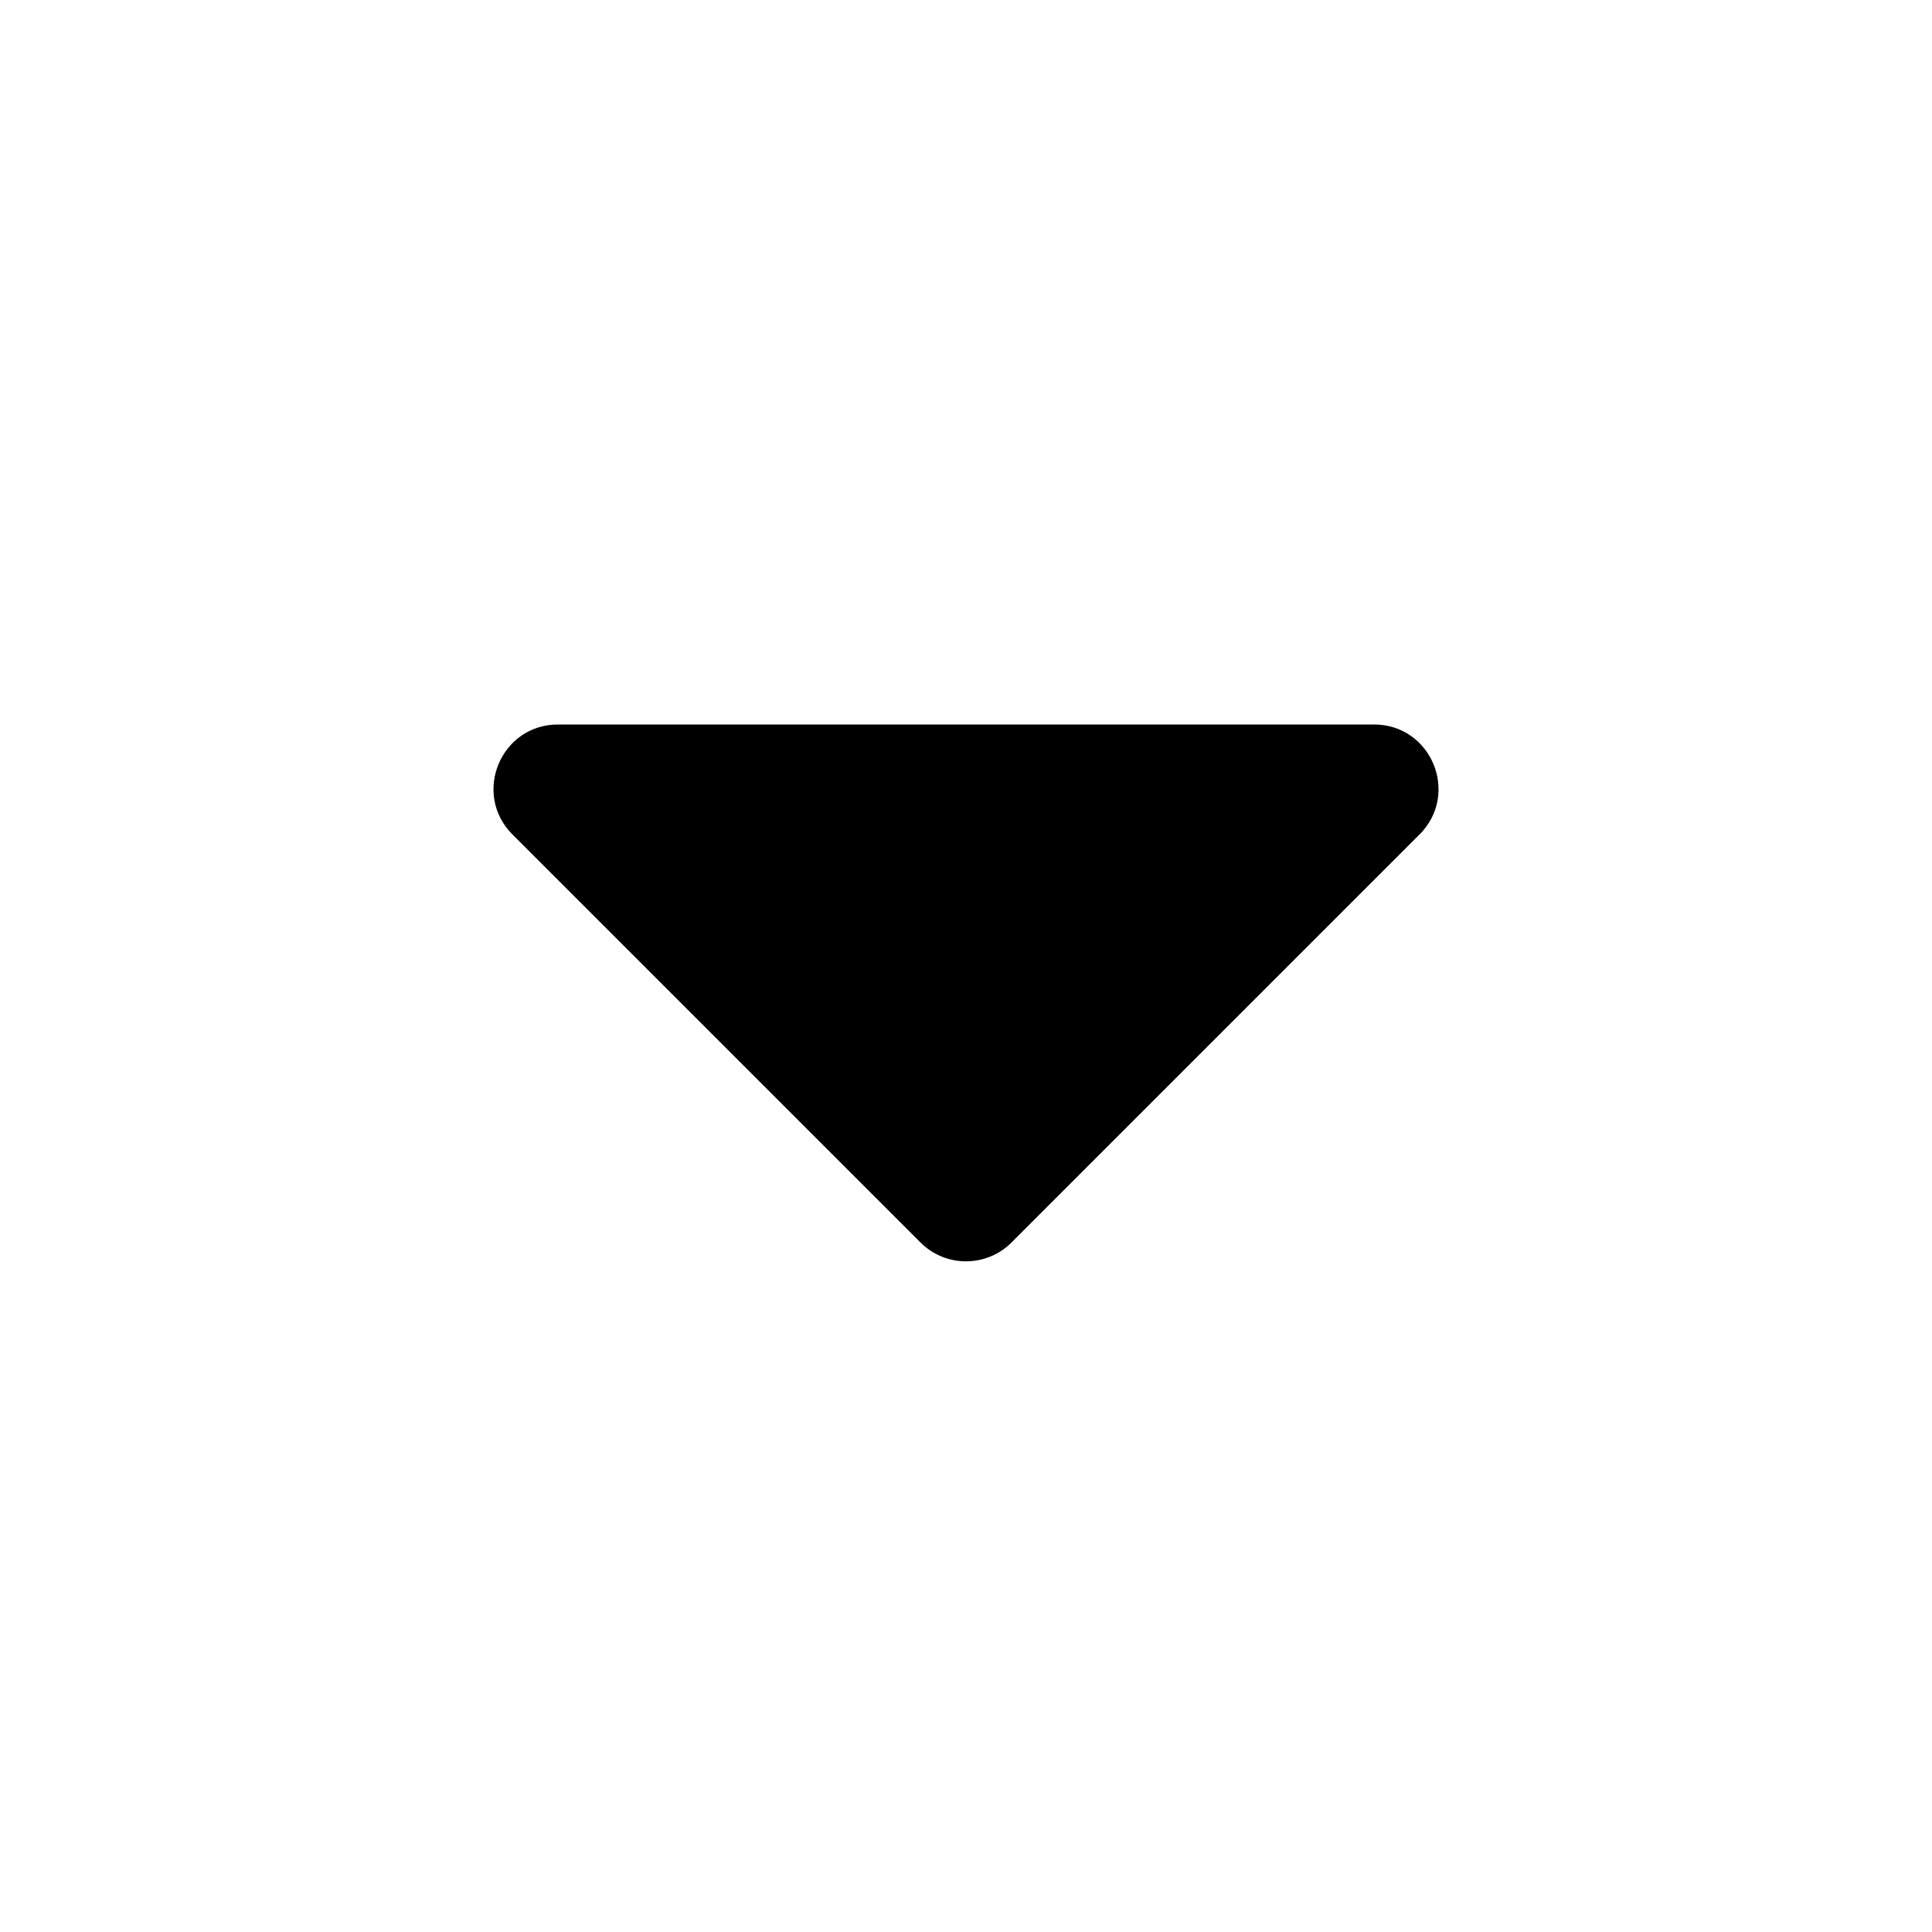
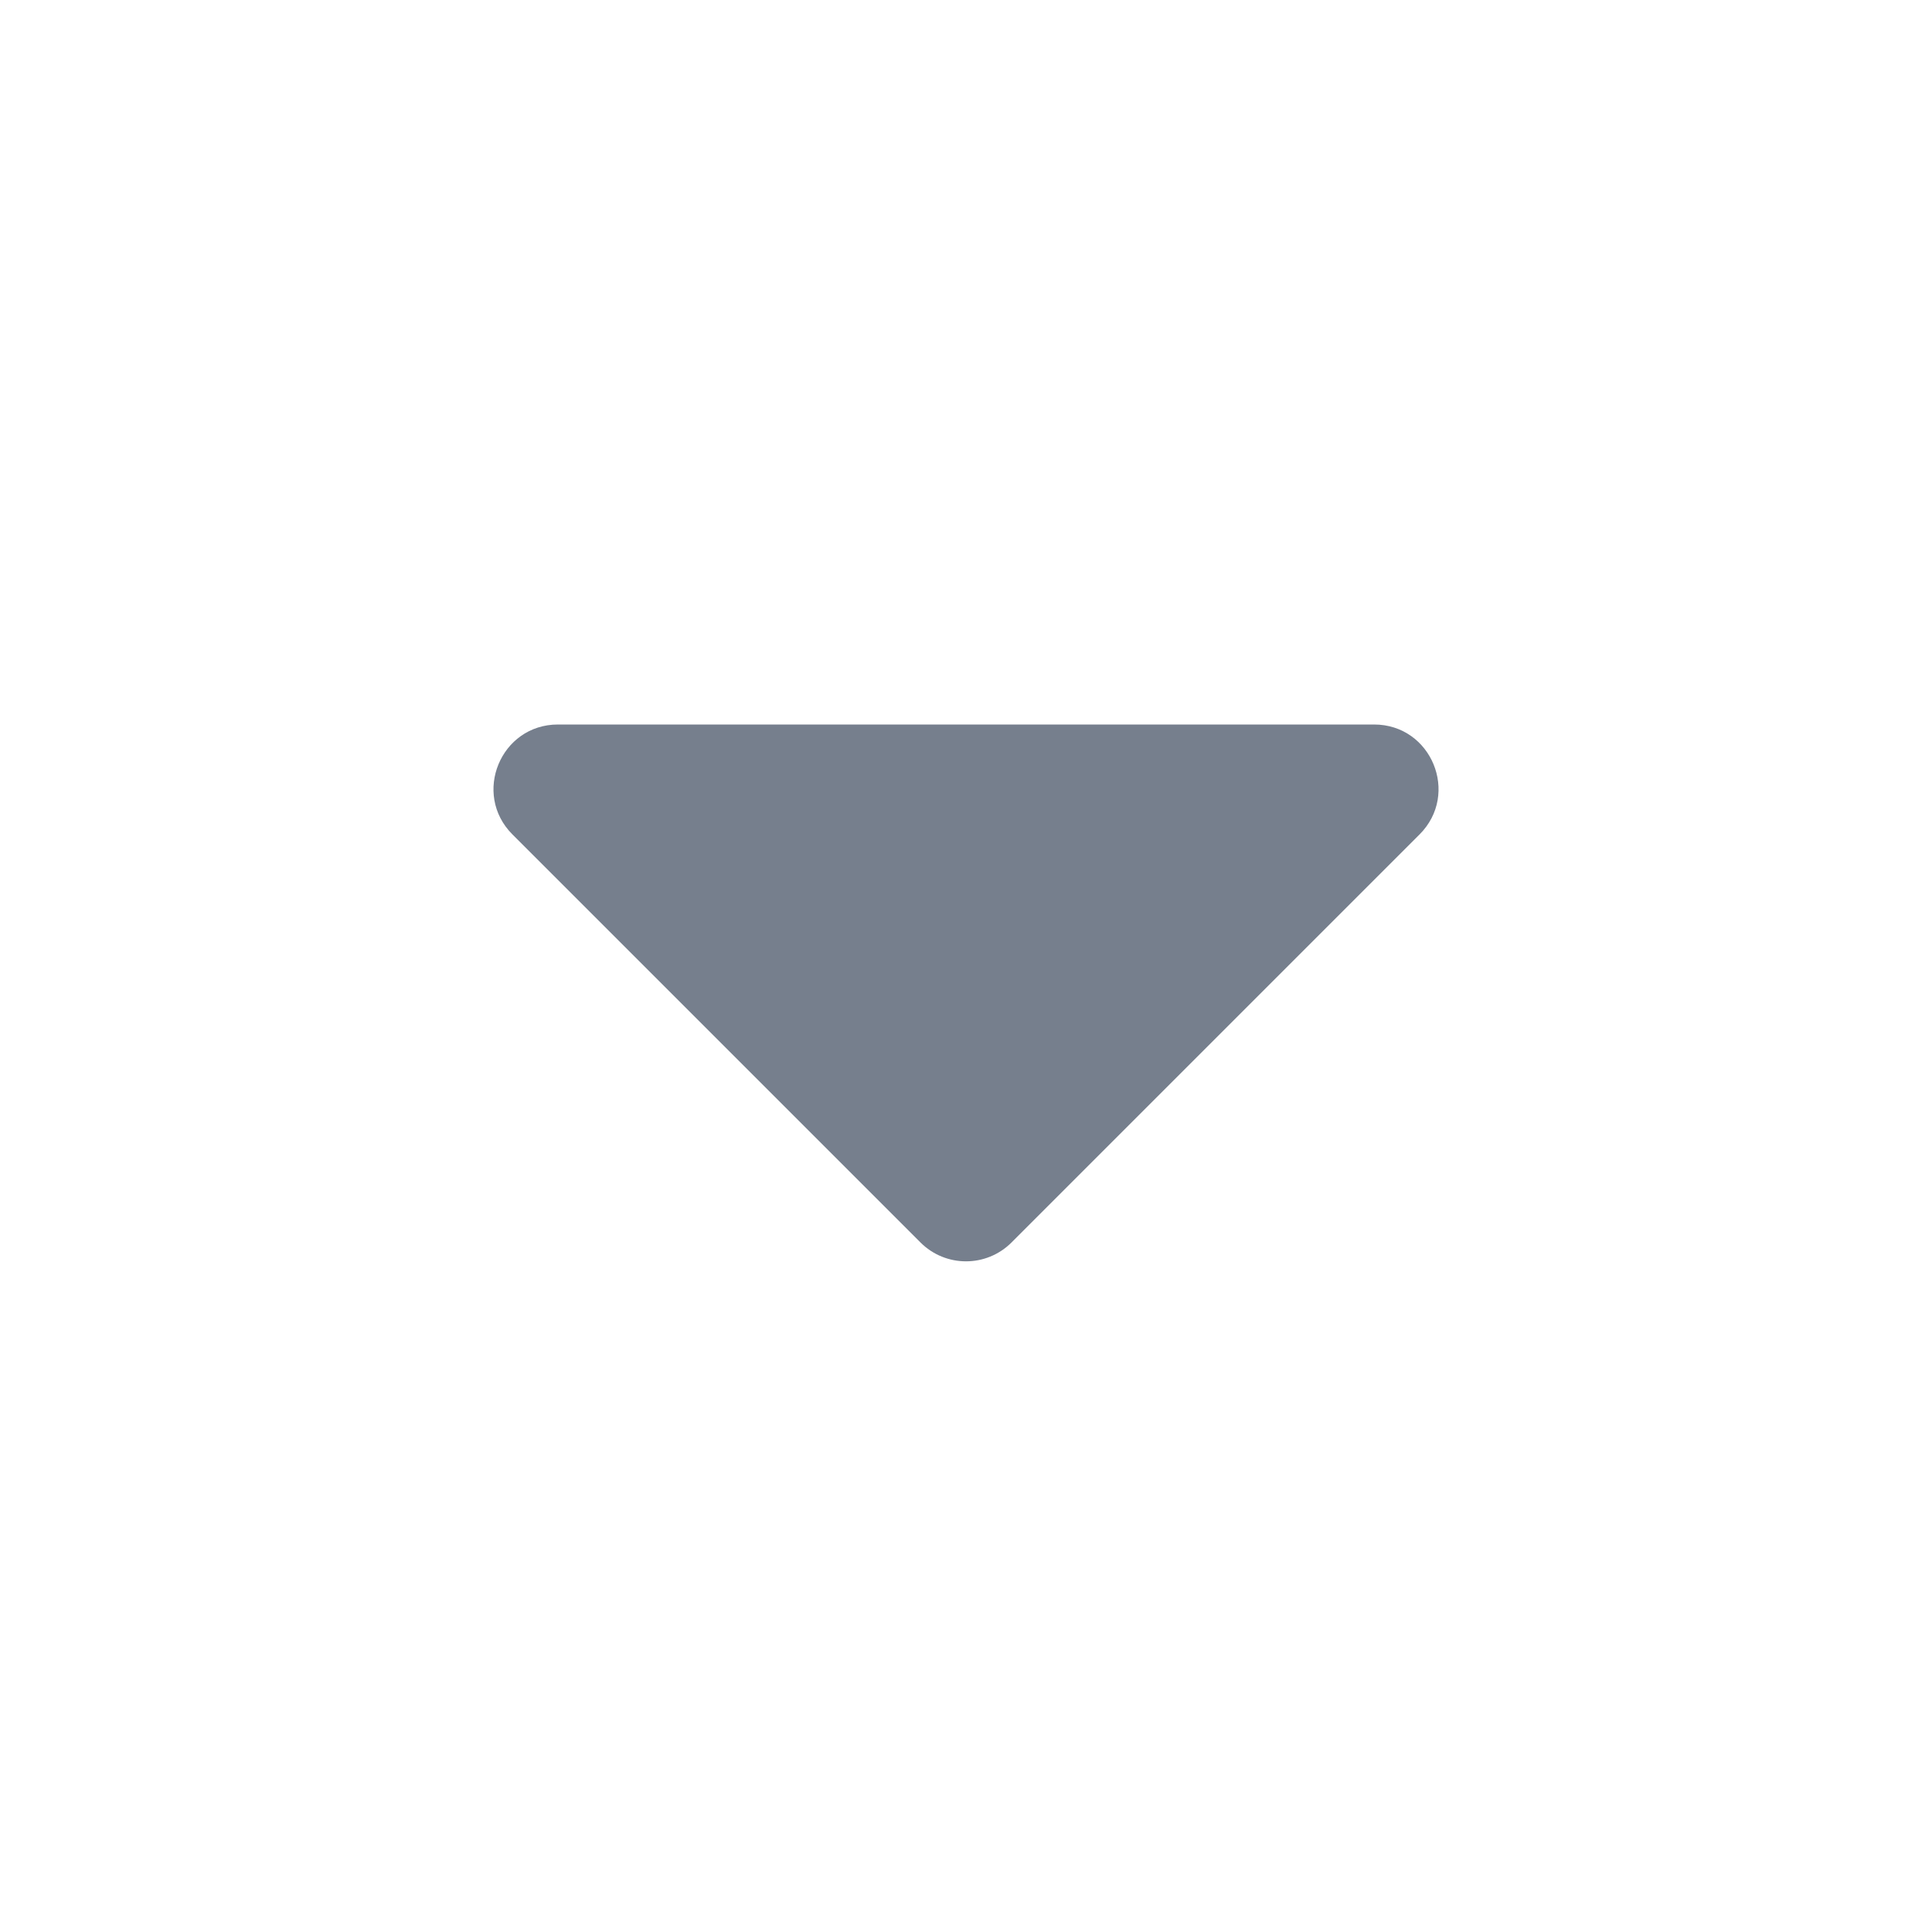
<svg xmlns="http://www.w3.org/2000/svg" width="24" height="24" viewBox="0 0 24 24">
  <g>
-     <path d="M11.434 15.434L6.366 10.366C5.862 9.862 6.219 9 6.931 9H17.069C17.782 9 18.138 9.862 17.634 10.366L12.566 15.434C12.253 15.747 11.747 15.747 11.434 15.434Z" fill="currentColor" />
+     <path d="M11.434 15.434L6.366 10.366C5.862 9.862 6.219 9 6.931 9H17.069C17.782 9 18.138 9.862 17.634 10.366L12.566 15.434C12.253 15.747 11.747 15.747 11.434 15.434Z" fill="#767F8D" />
  </g>
</svg>
